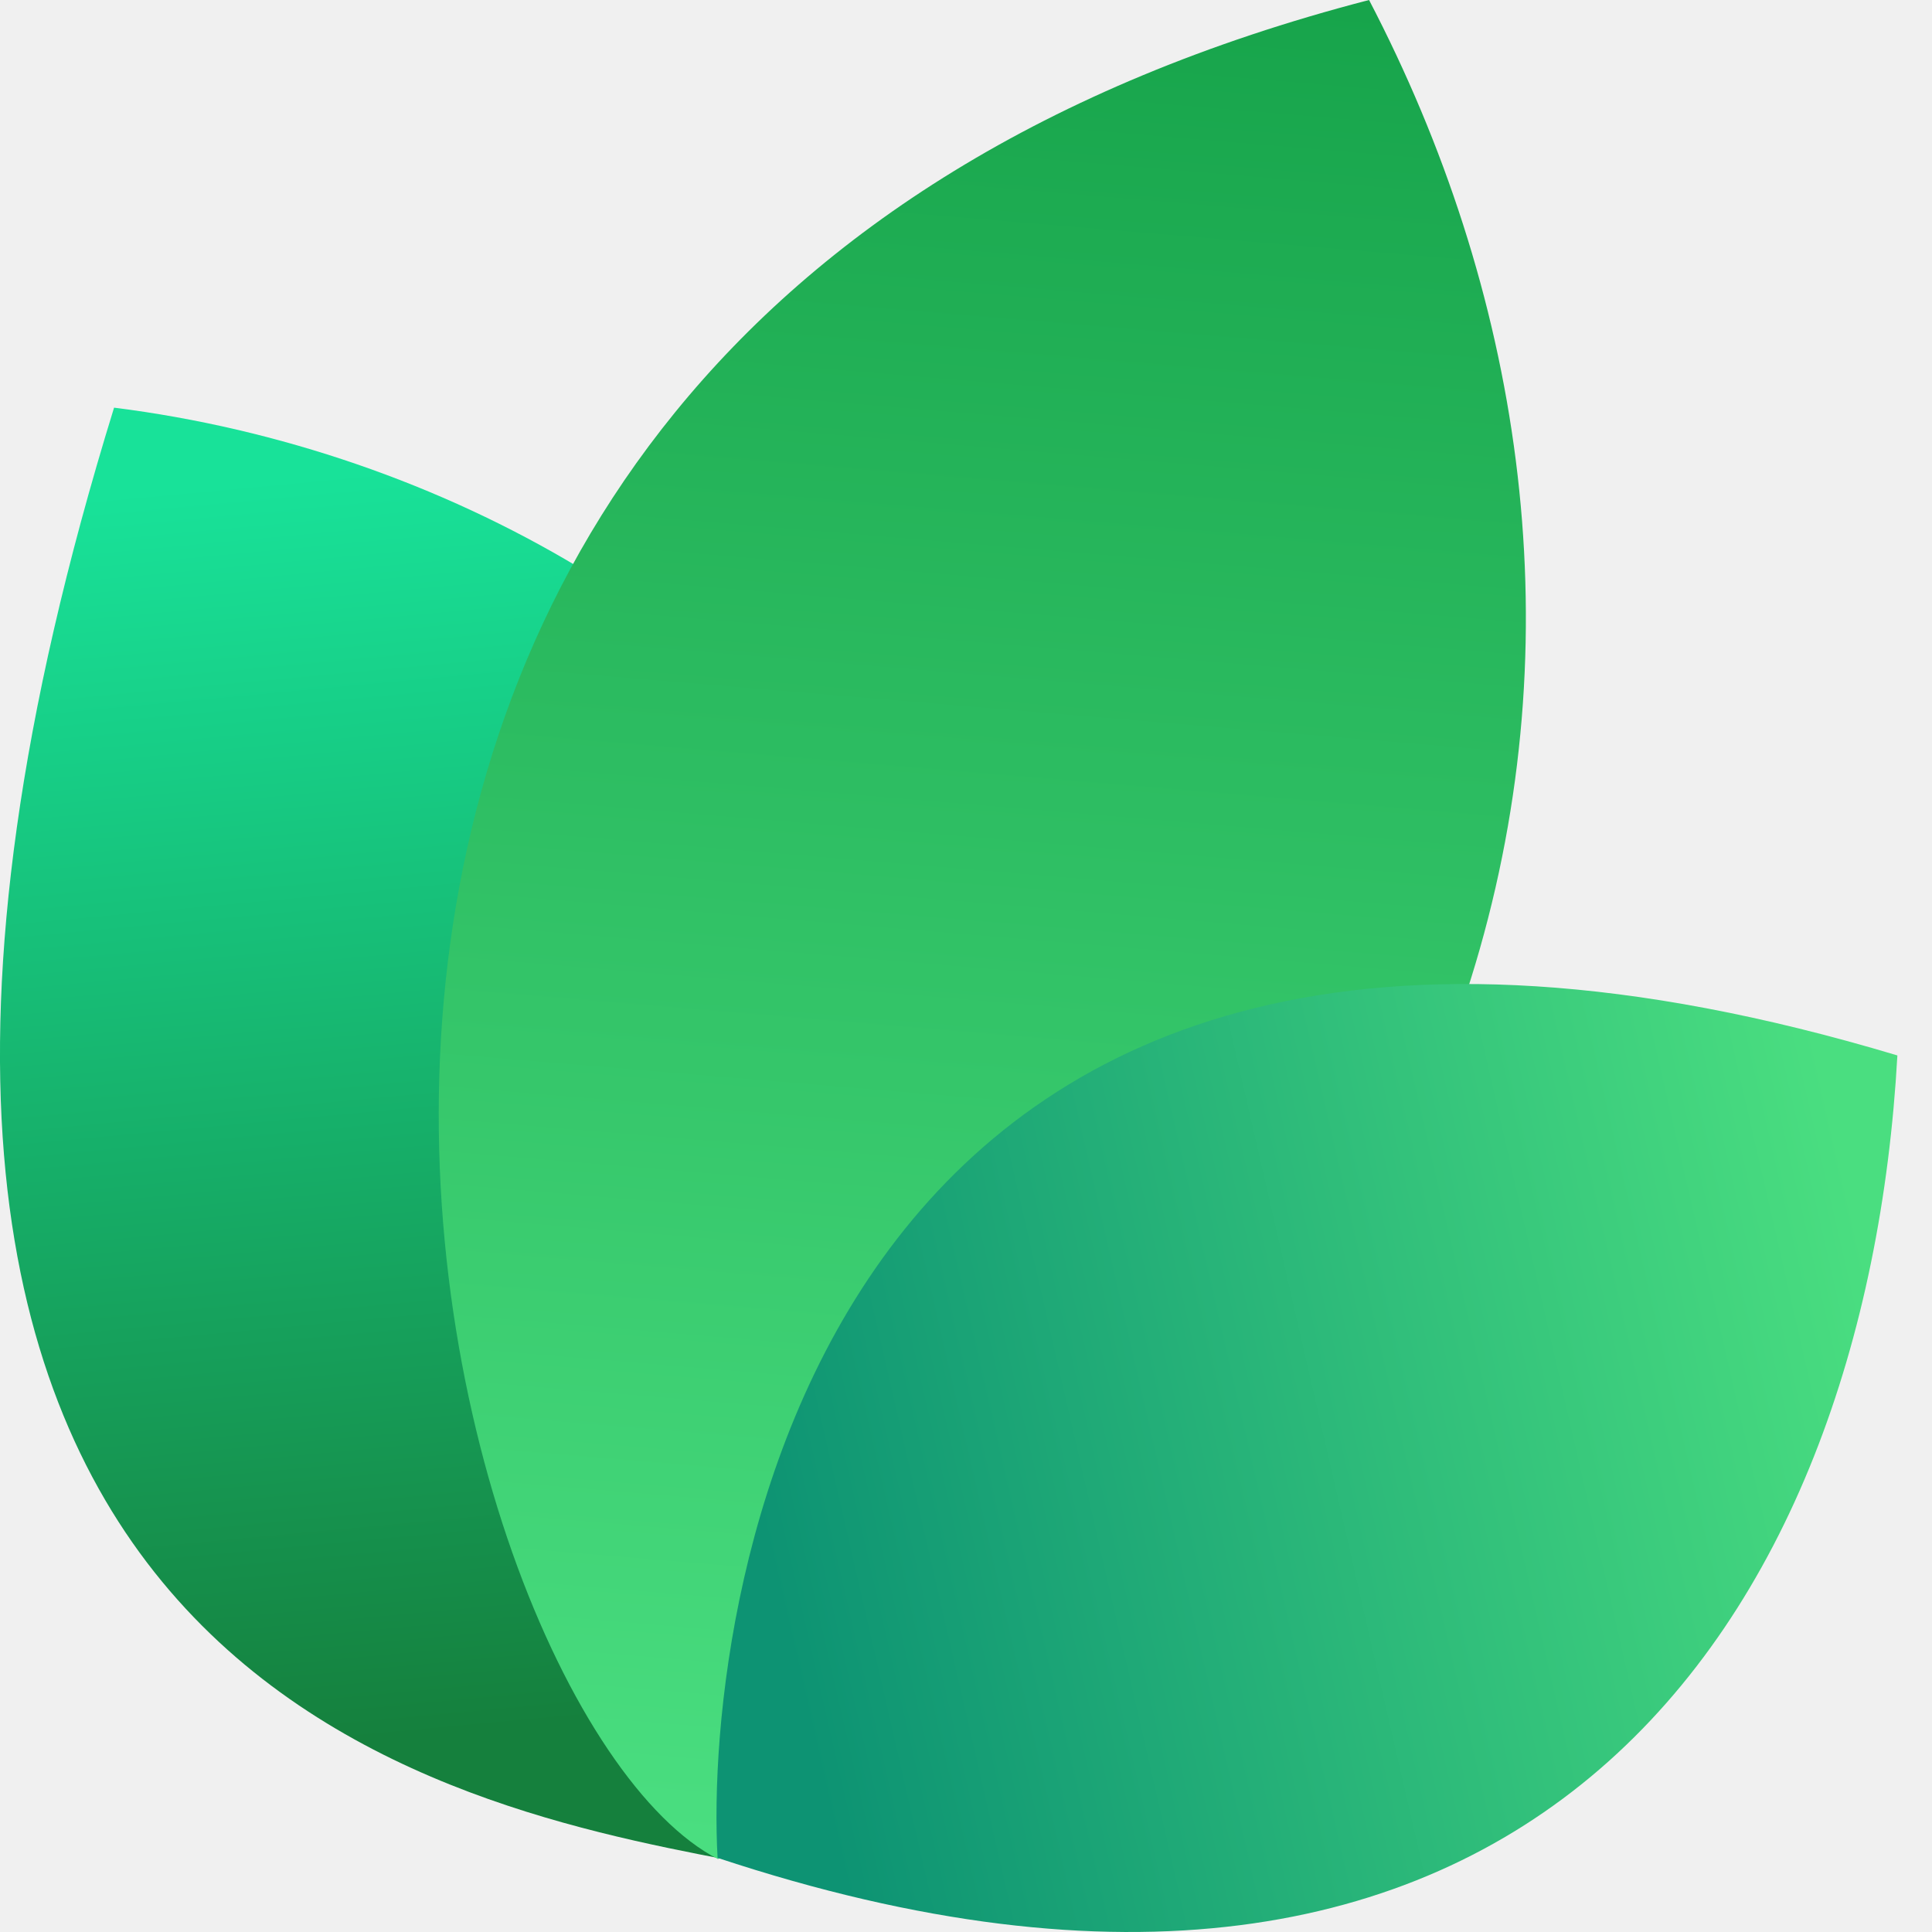
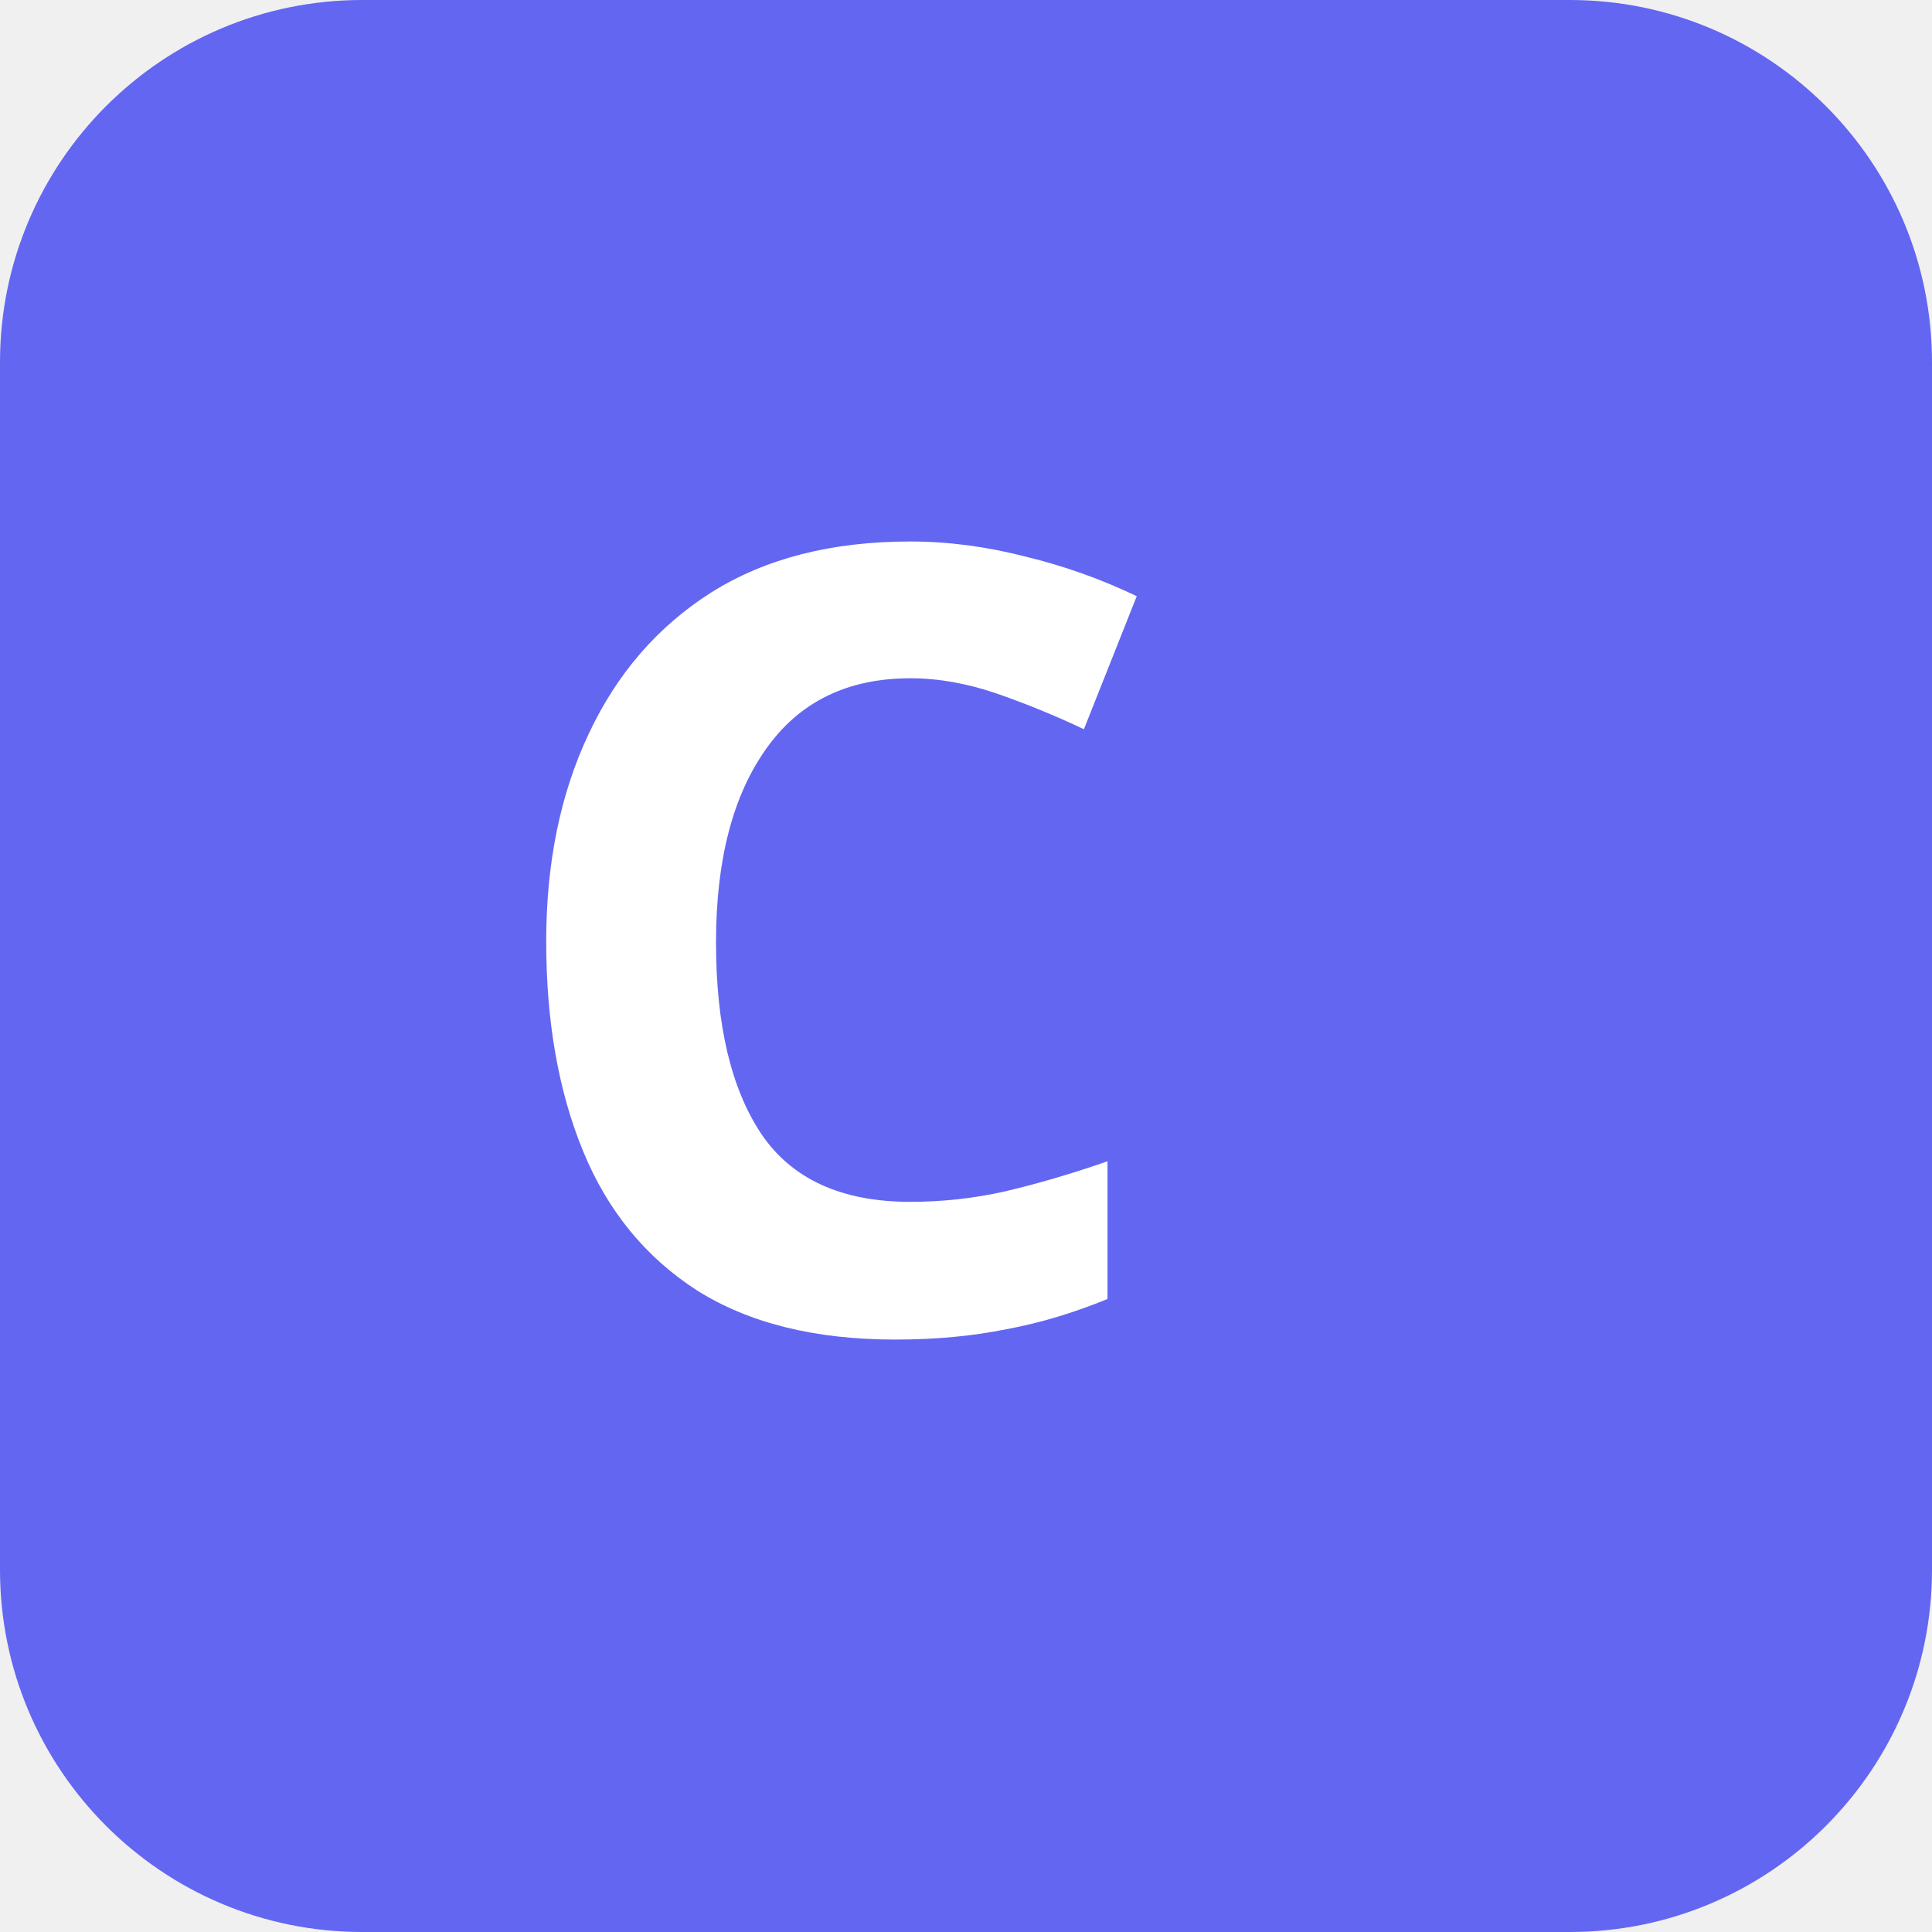
- <svg xmlns="http://www.w3.org/2000/svg" width="24" height="24" viewBox="0 0 24 24" fill="none">
-   <path d="M9.061 23.108C5.268 22.377 -3.391 20.627 1.417 5.064C9.634 6.099 16.973 14.064 9.061 23.108Z" fill="url(#paint0_linear_17557_2021)" />
-   <path d="M8.919 23.094C5.276 21.222 0.784 4.209 17.007 0C20.757 7.193 19.621 16.545 8.919 23.094Z" fill="url(#paint1_linear_17557_2021)" />
-   <path d="M8.914 23.079C8.735 19.882 10.159 9.085 23.57 13.111C23.181 20.123 18.984 26.418 8.914 23.079Z" fill="url(#paint2_linear_17557_2021)" />
-   <defs>
-     <linearGradient id="paint0_linear_17557_2021" x1="3.776" y1="5.916" x2="5.232" y2="21.559" gradientUnits="userSpaceOnUse">
-       <stop stop-color="#18E299" />
-       <stop offset="1" stop-color="#15803D" />
-     </linearGradient>
-     <linearGradient id="paint1_linear_17557_2021" x1="12.171" y1="-0.718" x2="10.19" y2="22.983" gradientUnits="userSpaceOnUse">
-       <stop stop-color="#16A34A" />
-       <stop offset="1" stop-color="#4ADE80" />
-     </linearGradient>
-     <linearGradient id="paint2_linear_17557_2021" x1="23.133" y1="15.353" x2="9.338" y2="18.52" gradientUnits="userSpaceOnUse">
-       <stop stop-color="#4ADE80" />
-       <stop offset="1" stop-color="#0D9373" />
-     </linearGradient>
-   </defs>
+ <svg xmlns="http://www.w3.org/2000/svg" width="32" height="32" viewBox="0 0 32 32" fill="none">
+   <rect width="32" height="32" rx="6" fill="#6366F1" />
+   <text x="8" y="22" font-family="system-ui, sans-serif" font-size="18" font-weight="700" fill="white">C</text>
</svg>
